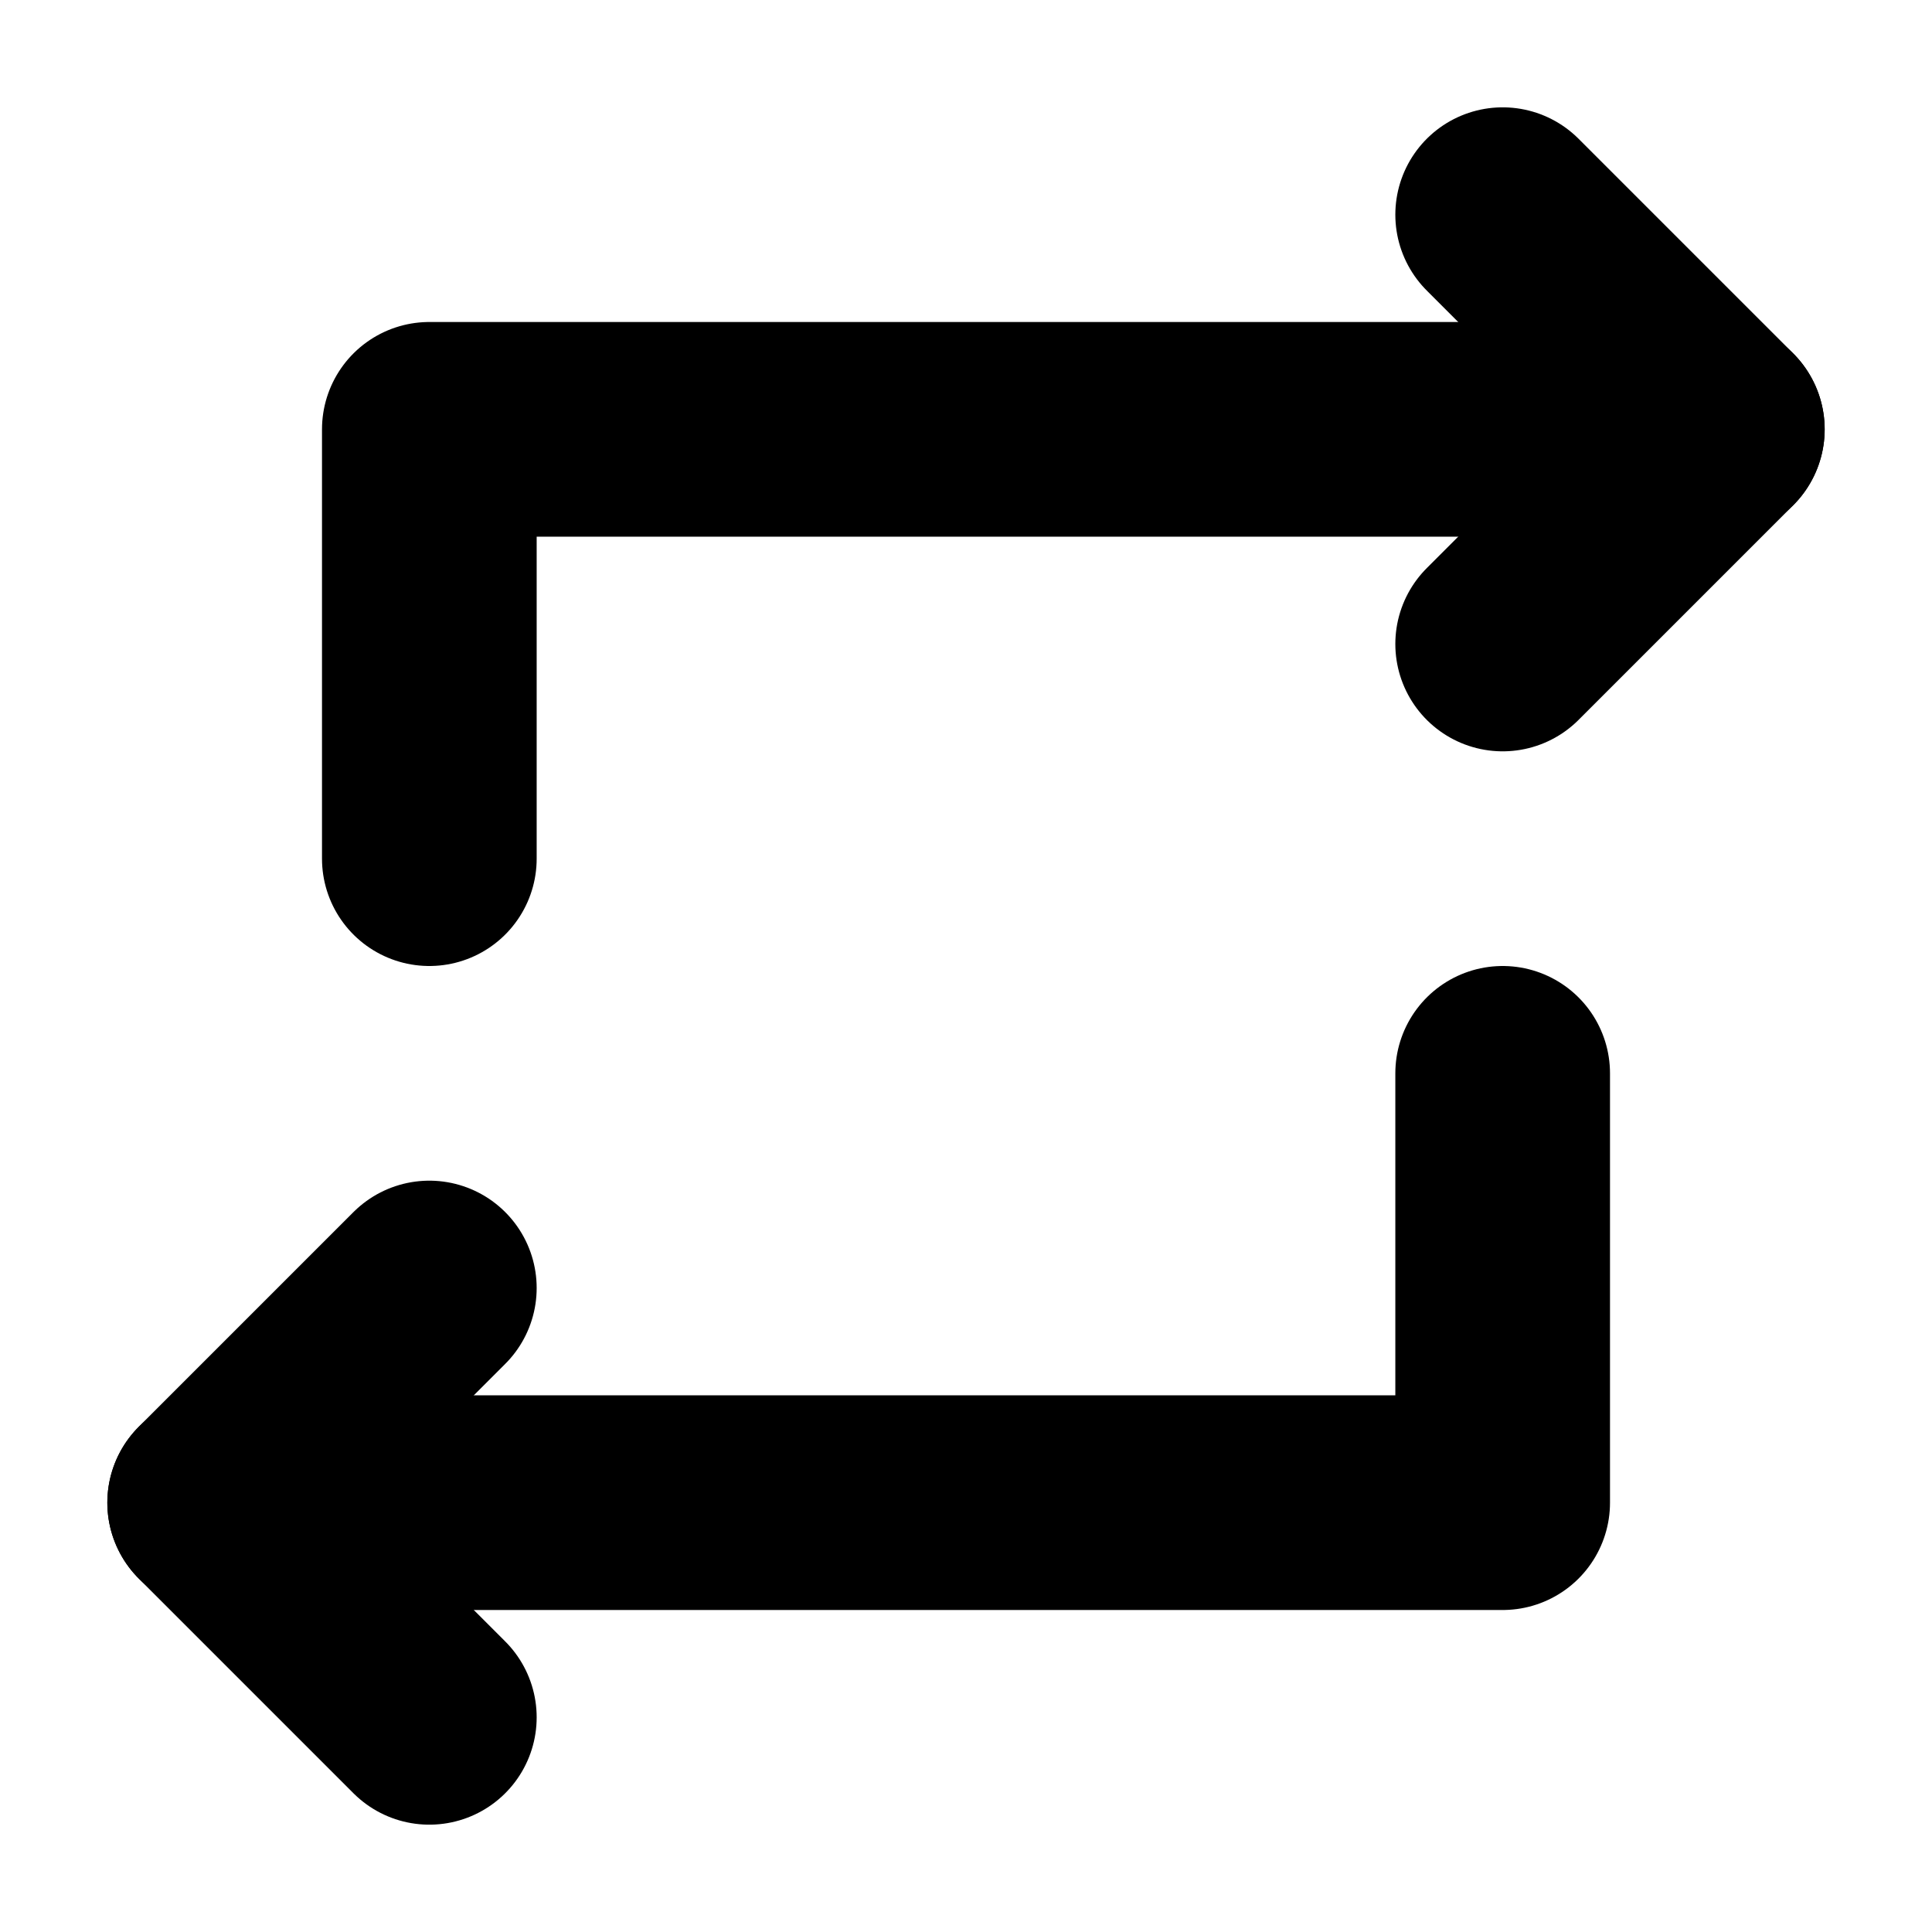
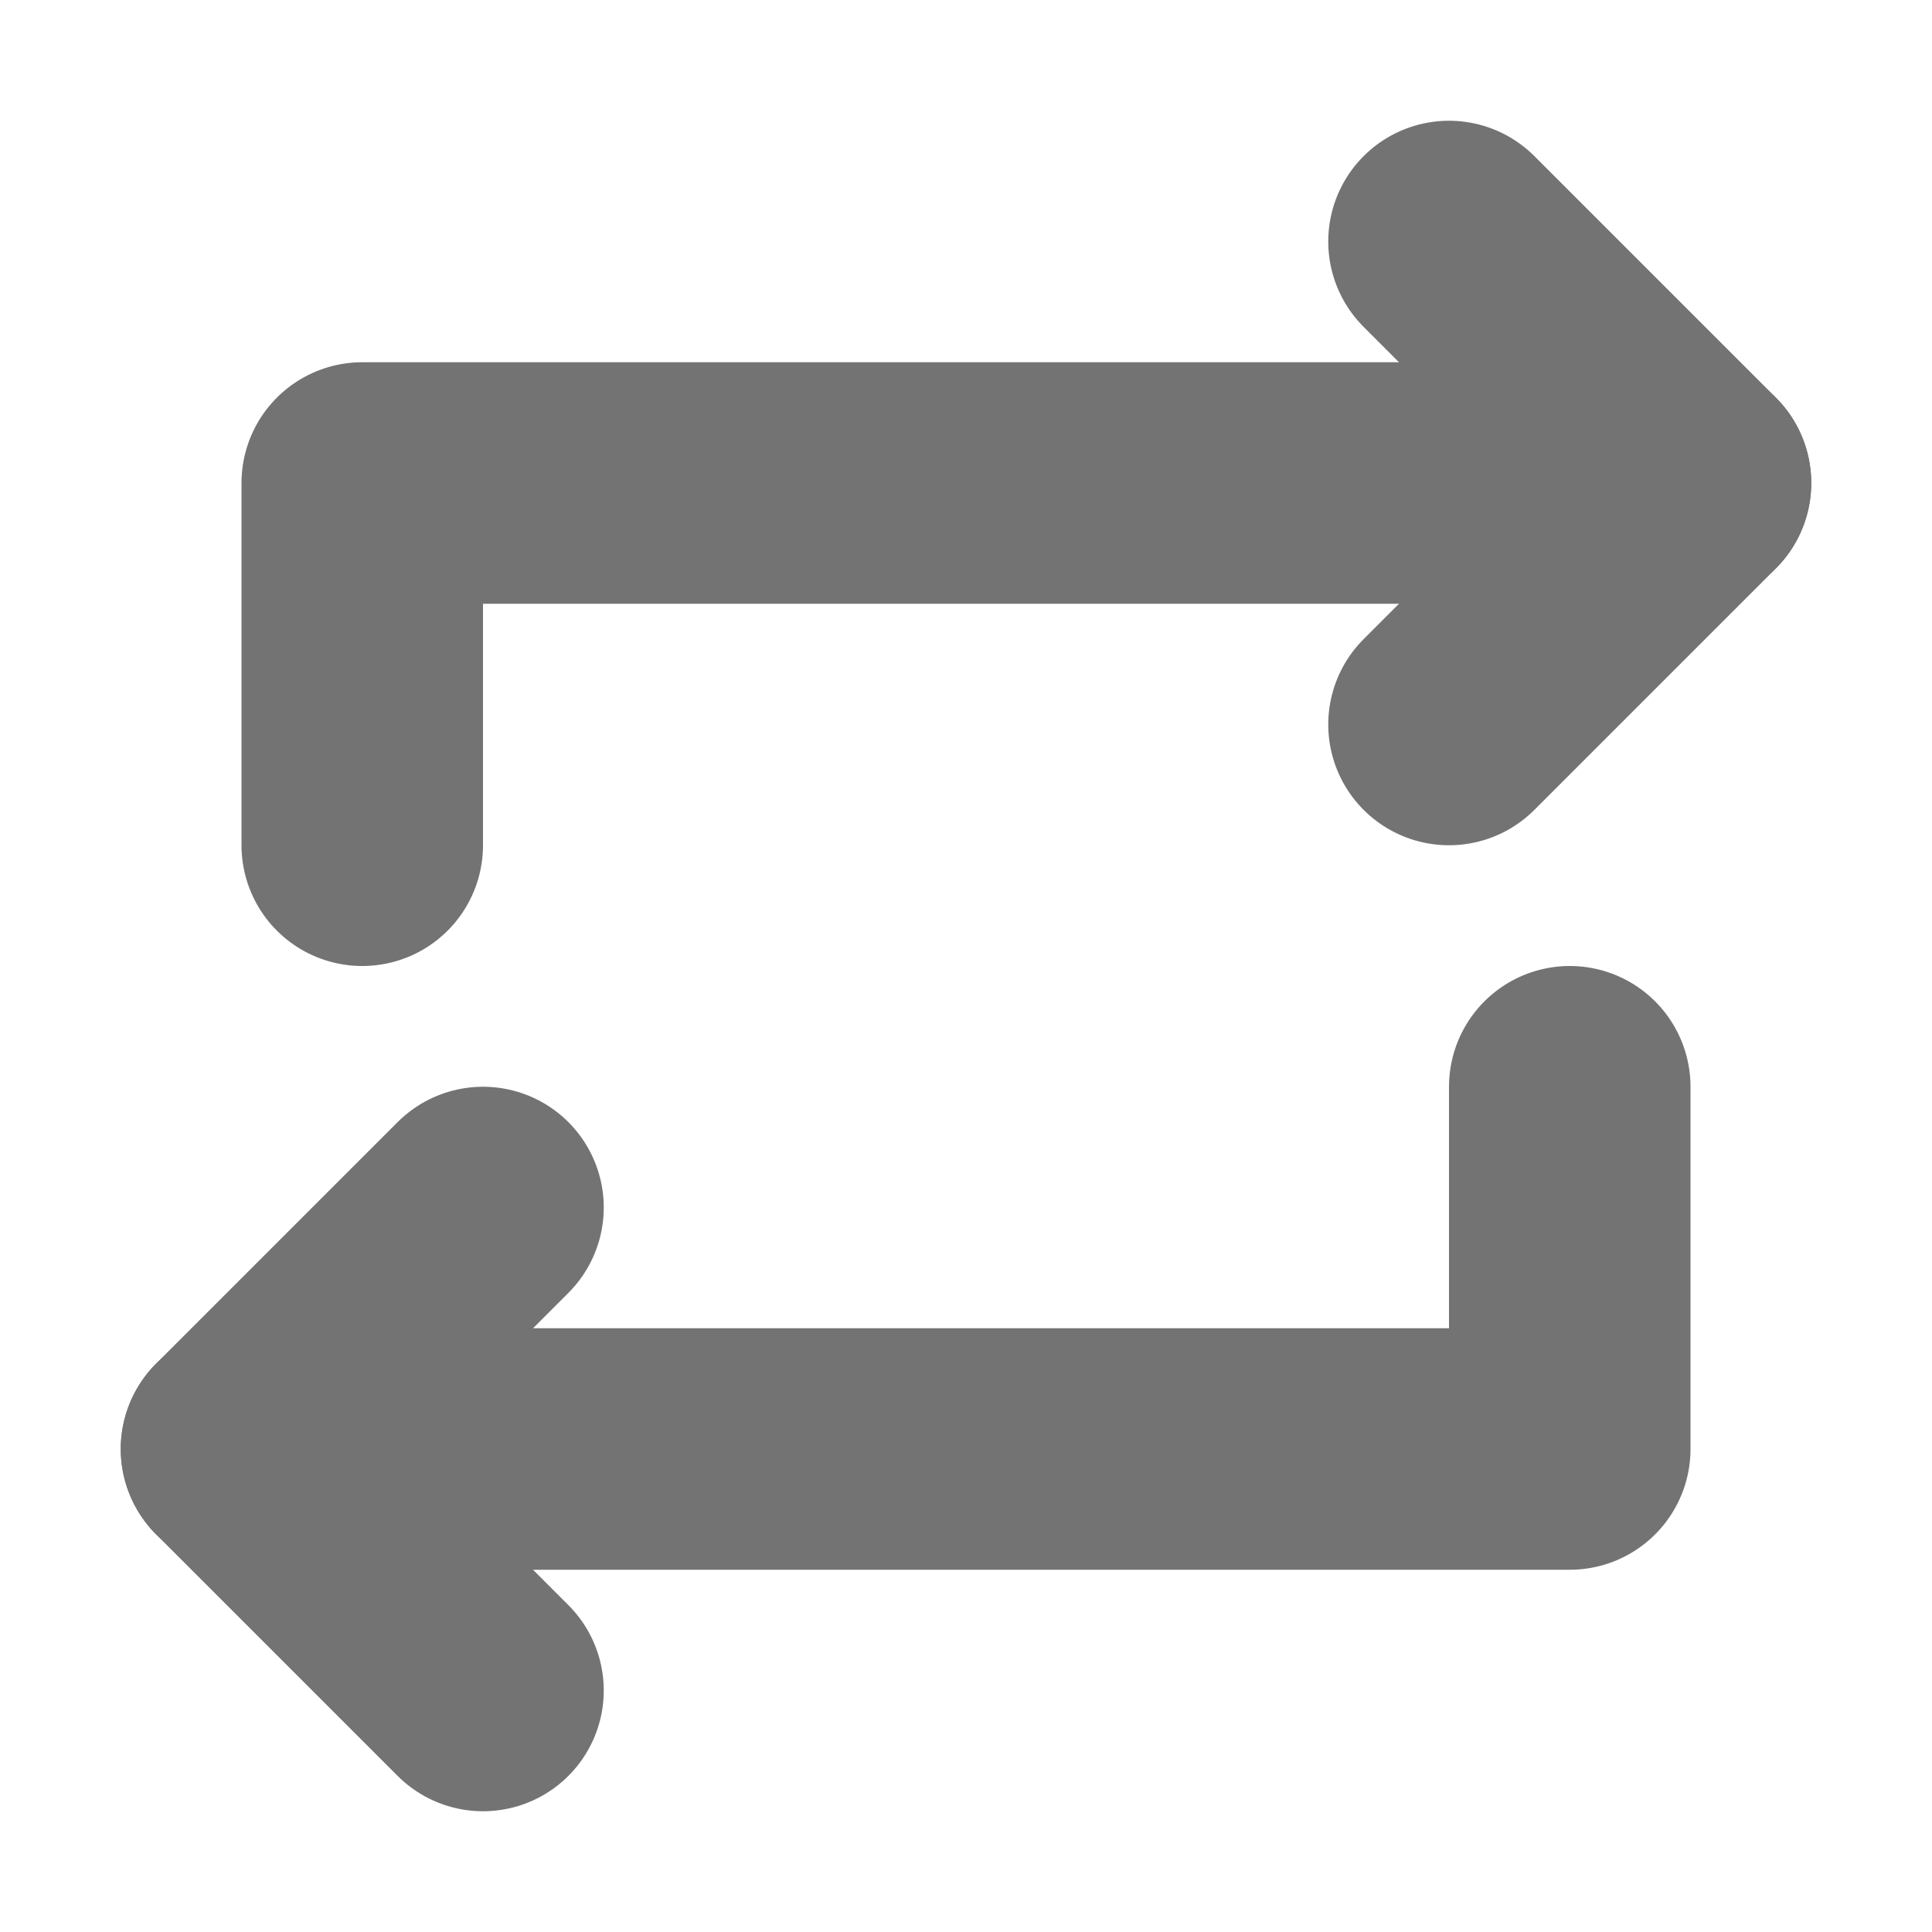
- <svg xmlns="http://www.w3.org/2000/svg" width="18" height="18">
-   <g stroke="black">
-     <polyline points="4,8 4,4 16,4" fill="none" stroke-width="2" stroke-linecap="round" stroke-linejoin="round" />
-     <polyline points="14,2 16,4 14,6" fill="none" stroke-width="2" stroke-linecap="round" stroke-linejoin="round" />
-     <polyline points="14,10 14,14 2,14" fill="none" stroke-width="2" stroke-linecap="round" stroke-linejoin="round" />
-     <polyline points="4,16 2,14 4,12" fill="none" stroke-width="2" stroke-linecap="round" stroke-linejoin="round" />
+ <svg xmlns="http://www.w3.org/2000/svg" width="16" height="16">
+   <g stroke="#737373">
+     <polyline points="3,7 3,4 14,4" fill="none" stroke-width="2" stroke-linecap="round" stroke-linejoin="round" />
+     <polyline points="12,2 14,4 12,6" fill="none" stroke-width="2" stroke-linecap="round" stroke-linejoin="round" />
+     <polyline points="13,9 13,12 2,12" fill="none" stroke-width="2" stroke-linecap="round" stroke-linejoin="round" />
+     <polyline points="4,10 2,12 4,14" fill="none" stroke-width="2" stroke-linecap="round" stroke-linejoin="round" />
  </g>
</svg>
